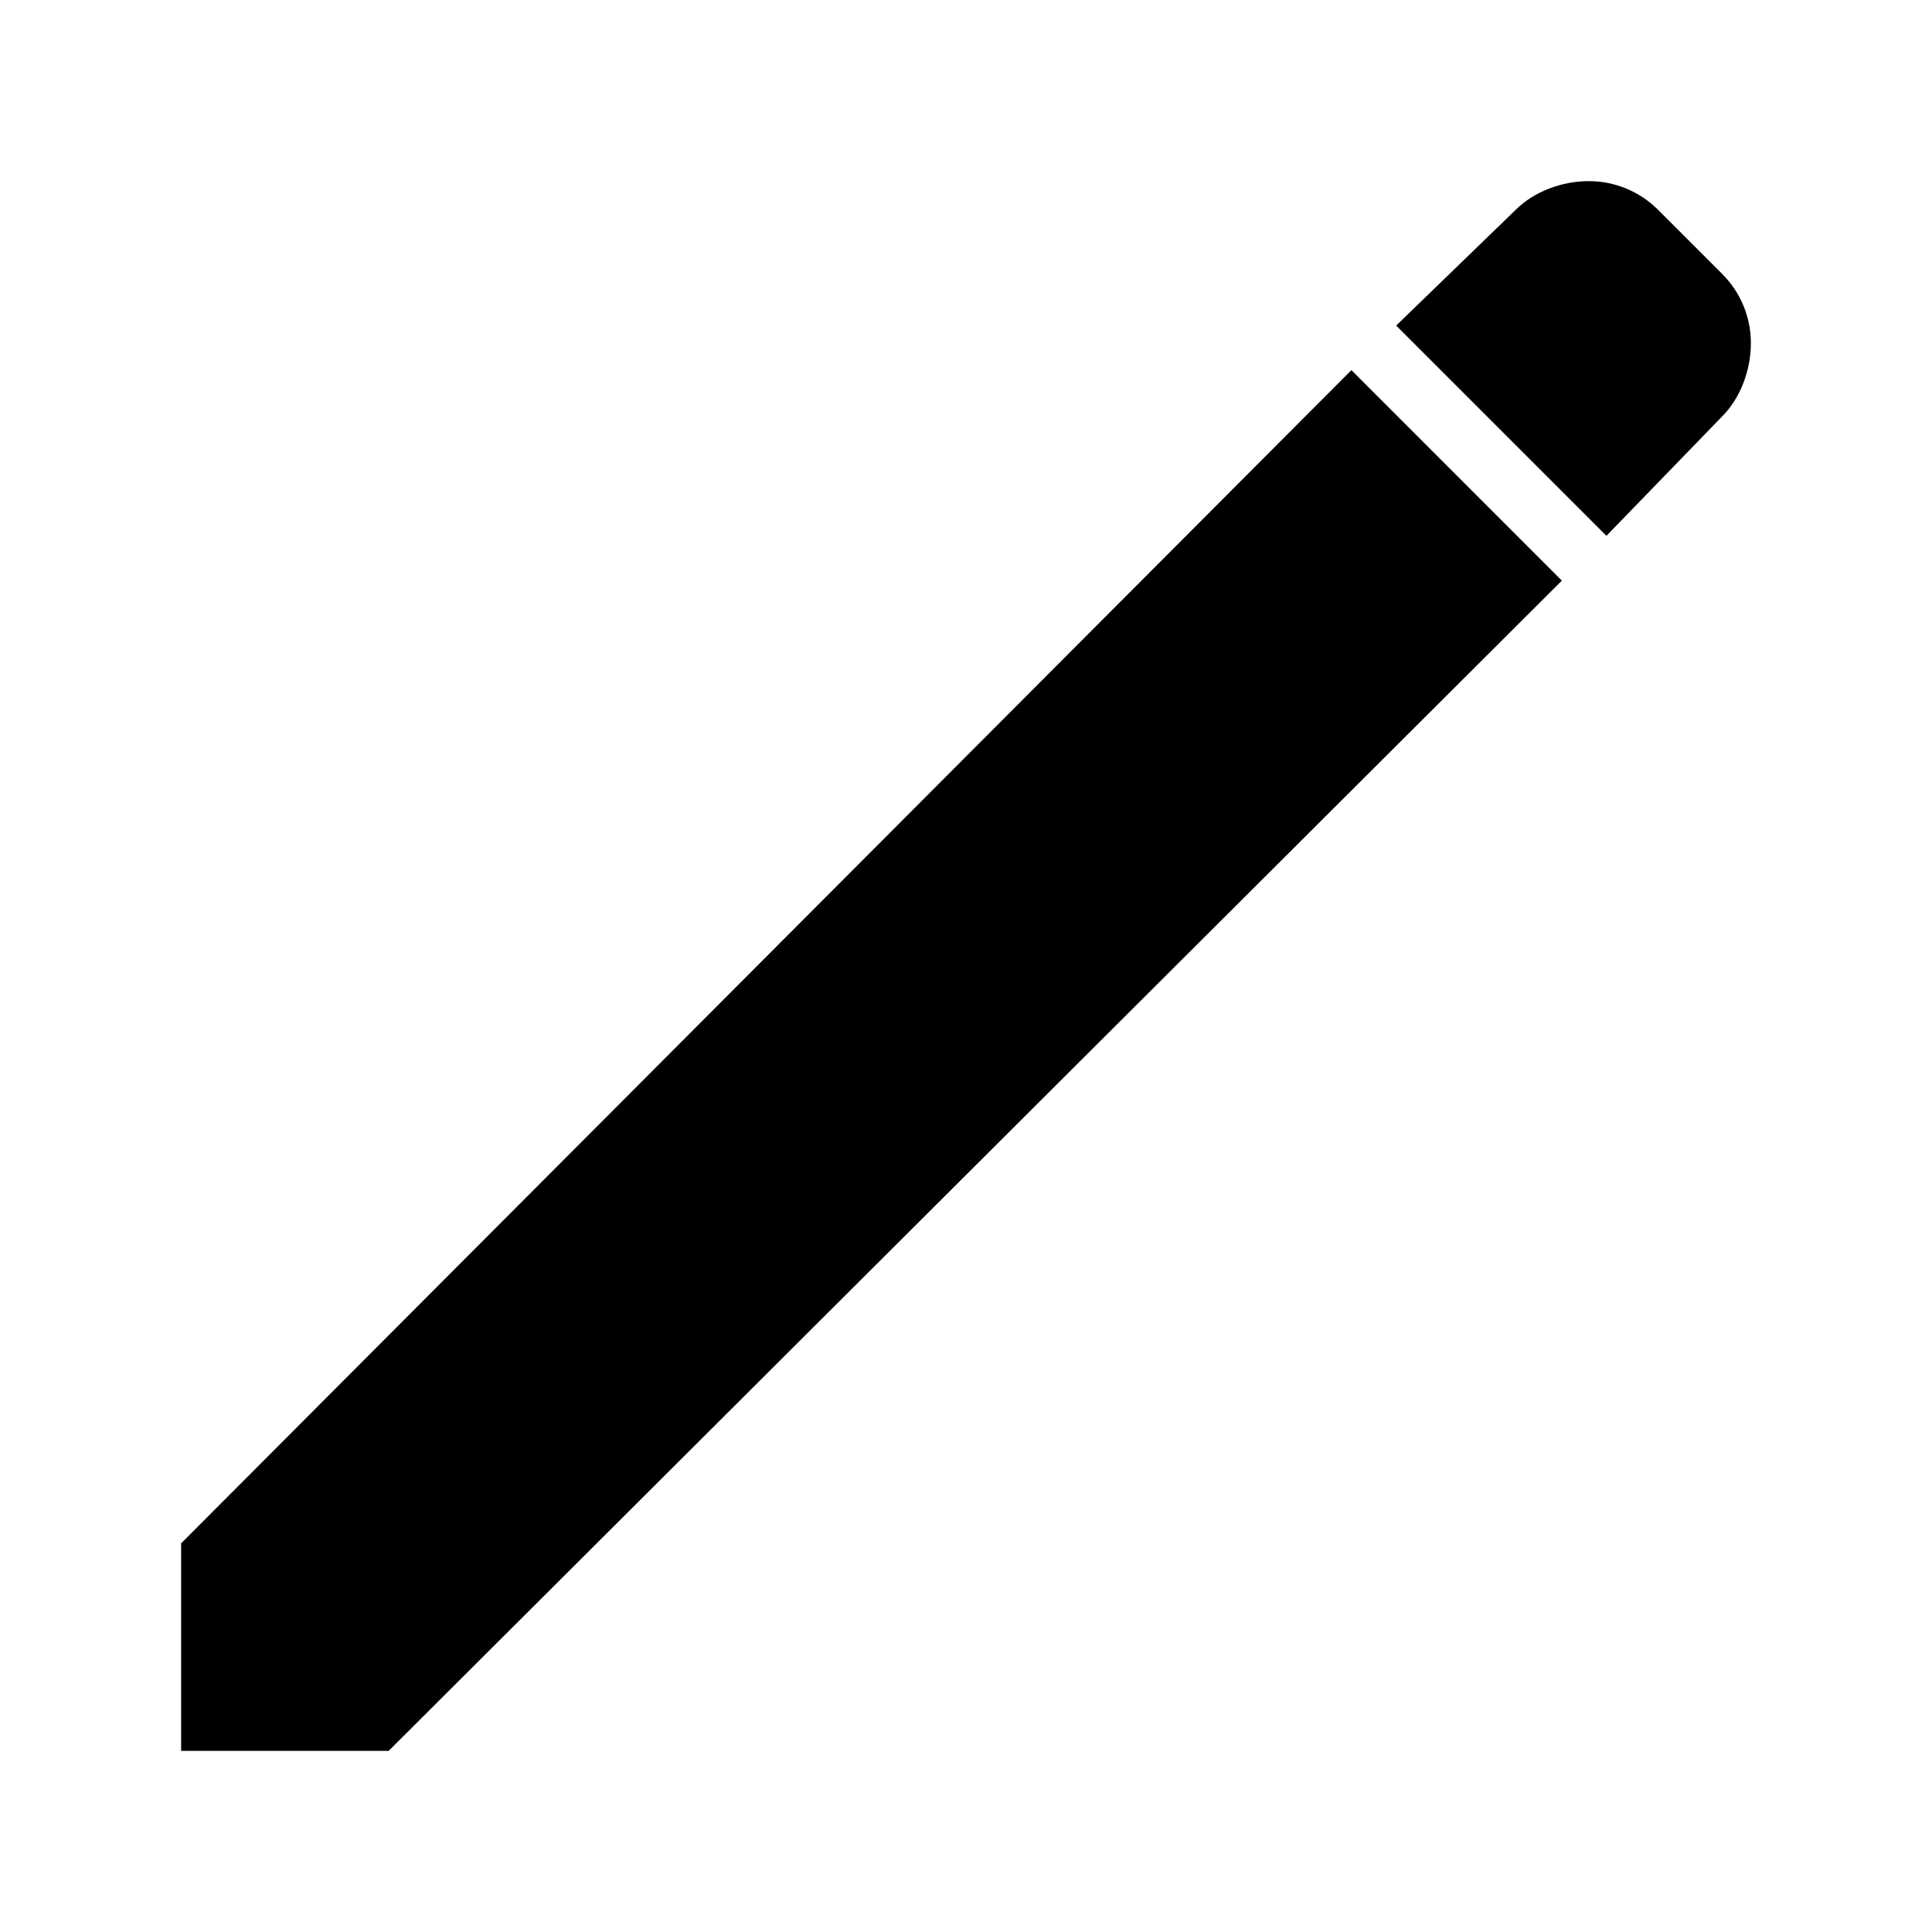
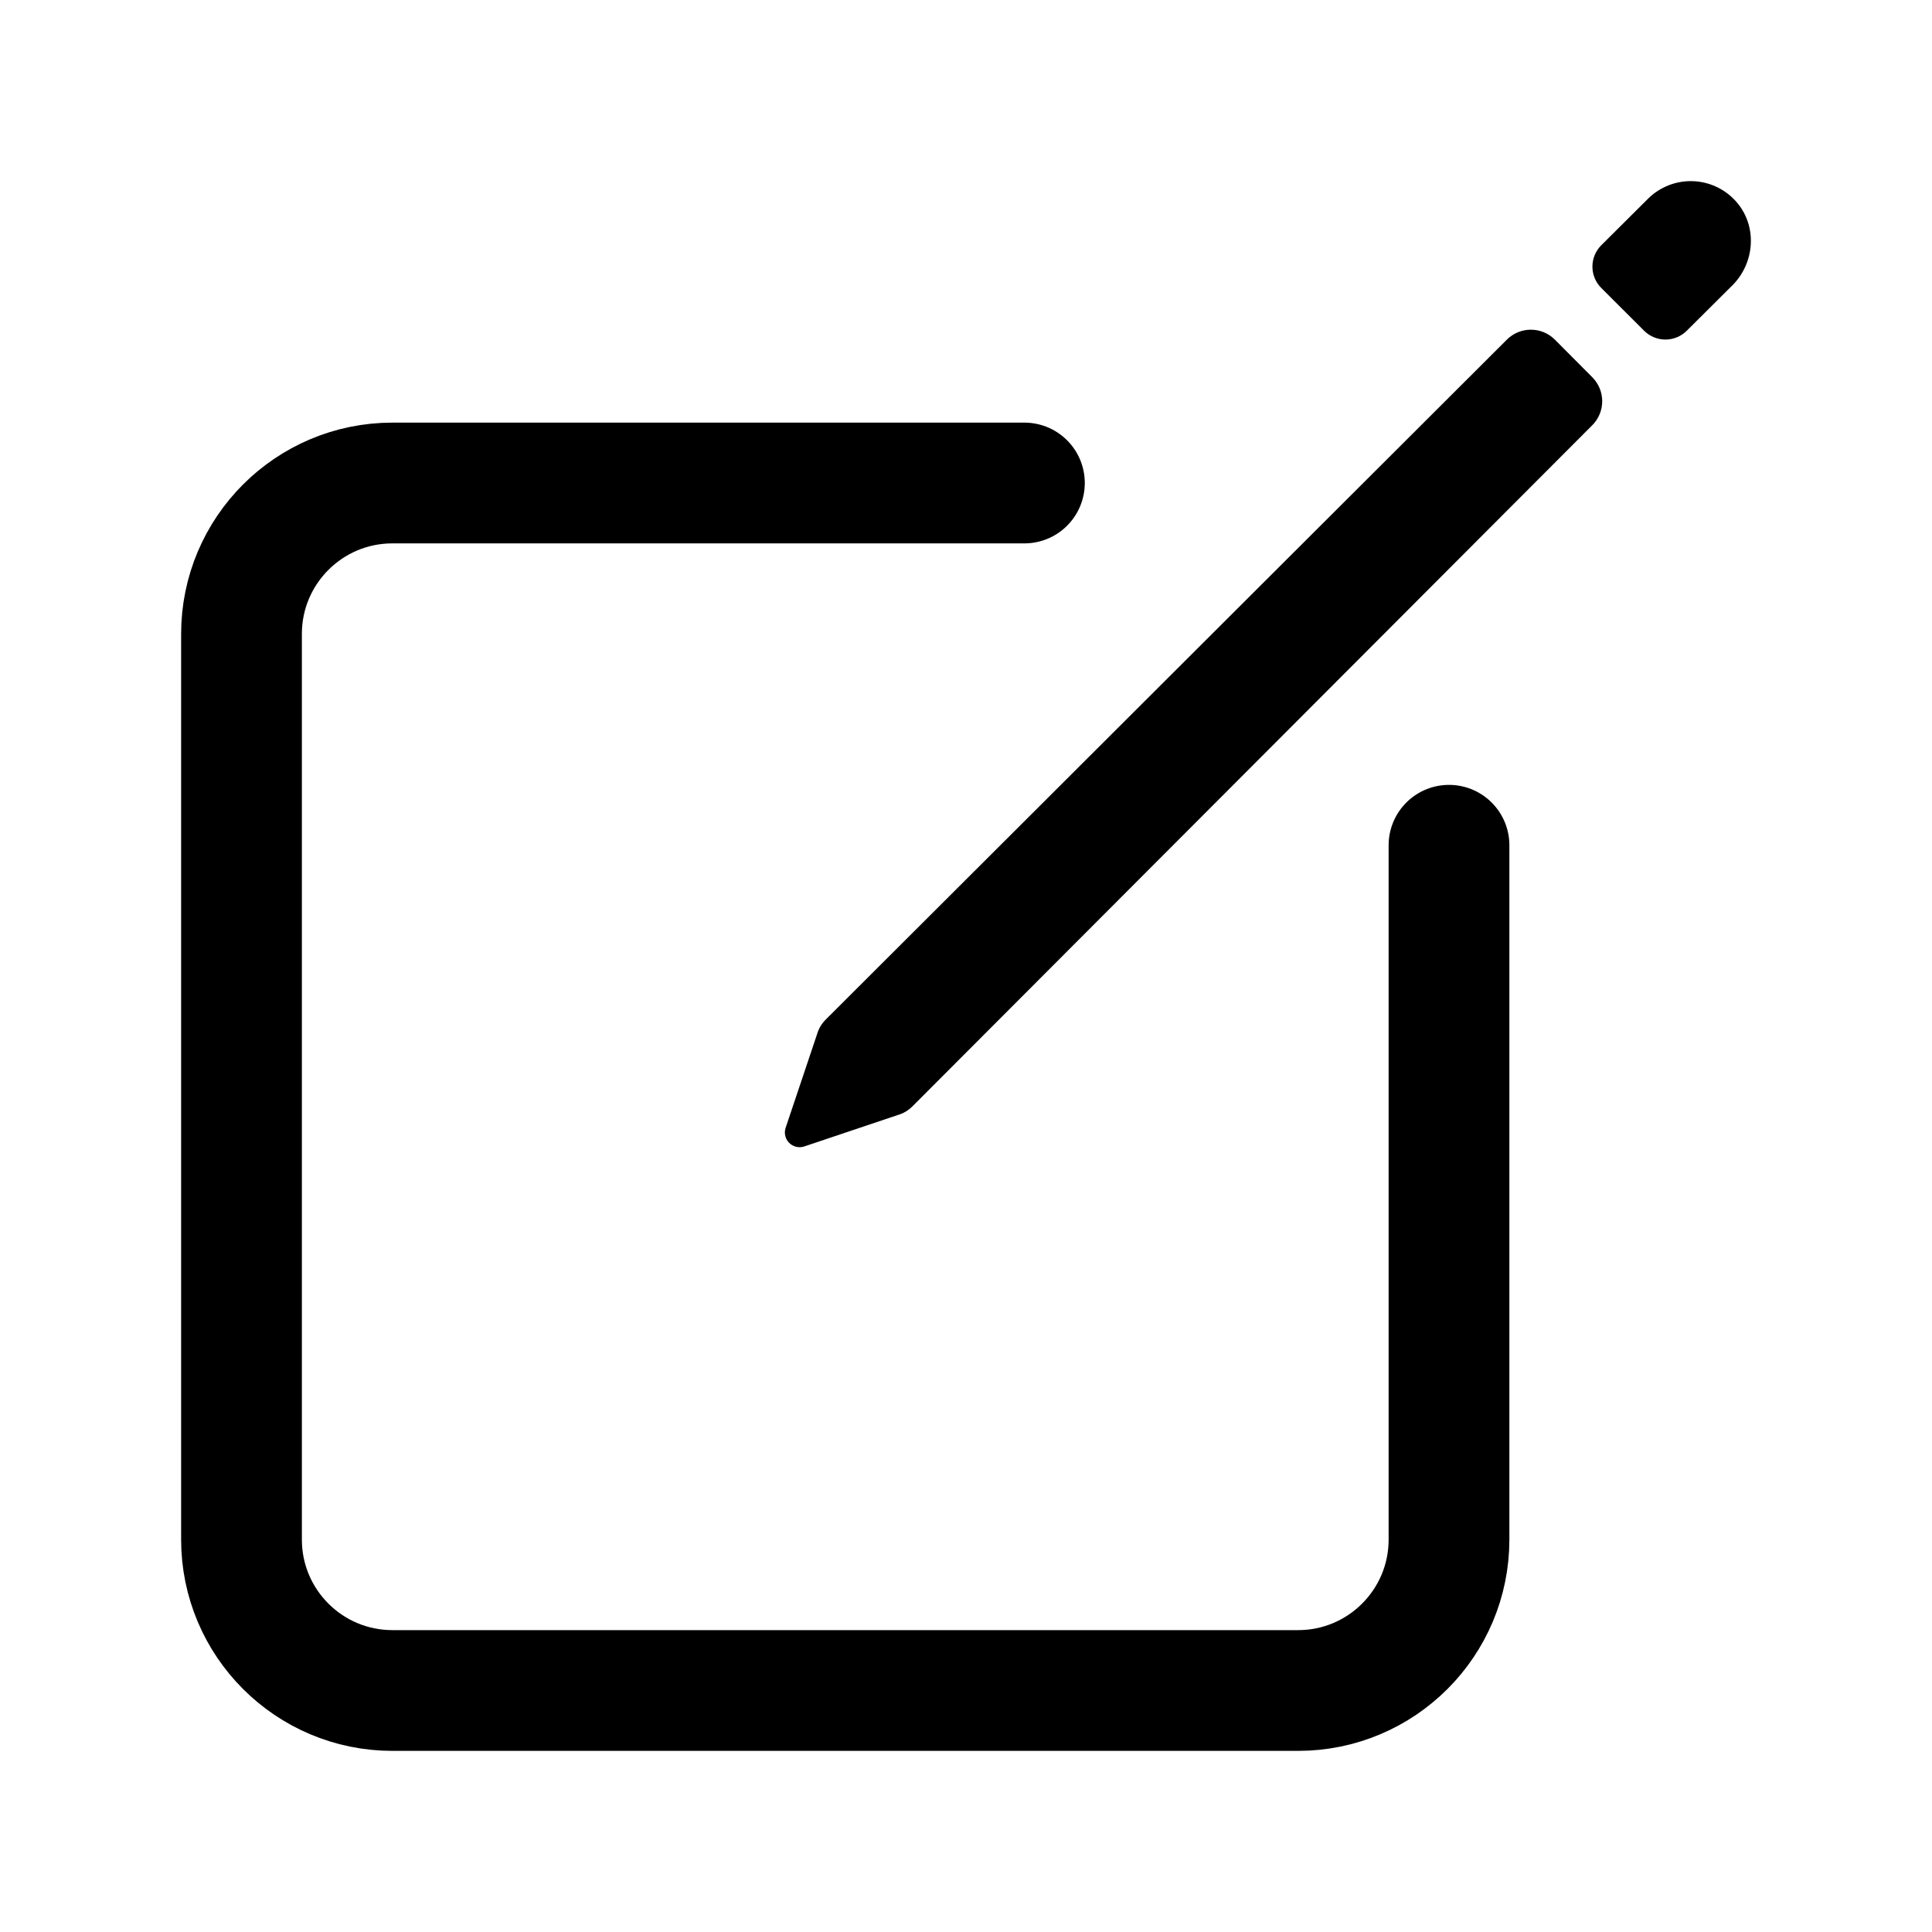
<svg xmlns="http://www.w3.org/2000/svg" class="ionicon" viewBox="0 0 512 512">
-   <path d="M103 464H48v-55L358.14 98.09l55.77 55.78L103 464zM425.72 142L370 86.28l31.66-30.66C406.55 50.7 414.05 48 421 48a25.91 25.91 0 0118.42 7.62l17 17A25.87 25.87 0 01464 91c0 7-2.71 14.45-7.62 19.36zm-7.52-70.83z" />
+   <path d="M384 224v184a40 40 0 01-40 40H104a40 40 0 01-40-40V168a40 40 0 0140-40h167.48" fill="none" stroke="currentColor" stroke-linecap="round" stroke-linejoin="round" stroke-width="32" />
+   <path d="M459.94 53.25a16.06 16.06 0 00-23.22-.56L424.35 65a8 8 0 000 11.31l11.34 11.32a8 8 0 0011.34 0l12.06-12c6.1-6.09 6.67-16.01.85-22.38zM399.34 90L218.82 270.2a9 9 0 00-2.31 3.93L208.16 299a3.91 3.91 0 004.86 4.86l24.85-8.35a9 9 0 003.93-2.31L422 112.66a9 9 0 000-12.66l-9.95-10a9 9 0 00-12.71 0z" />
</svg>
